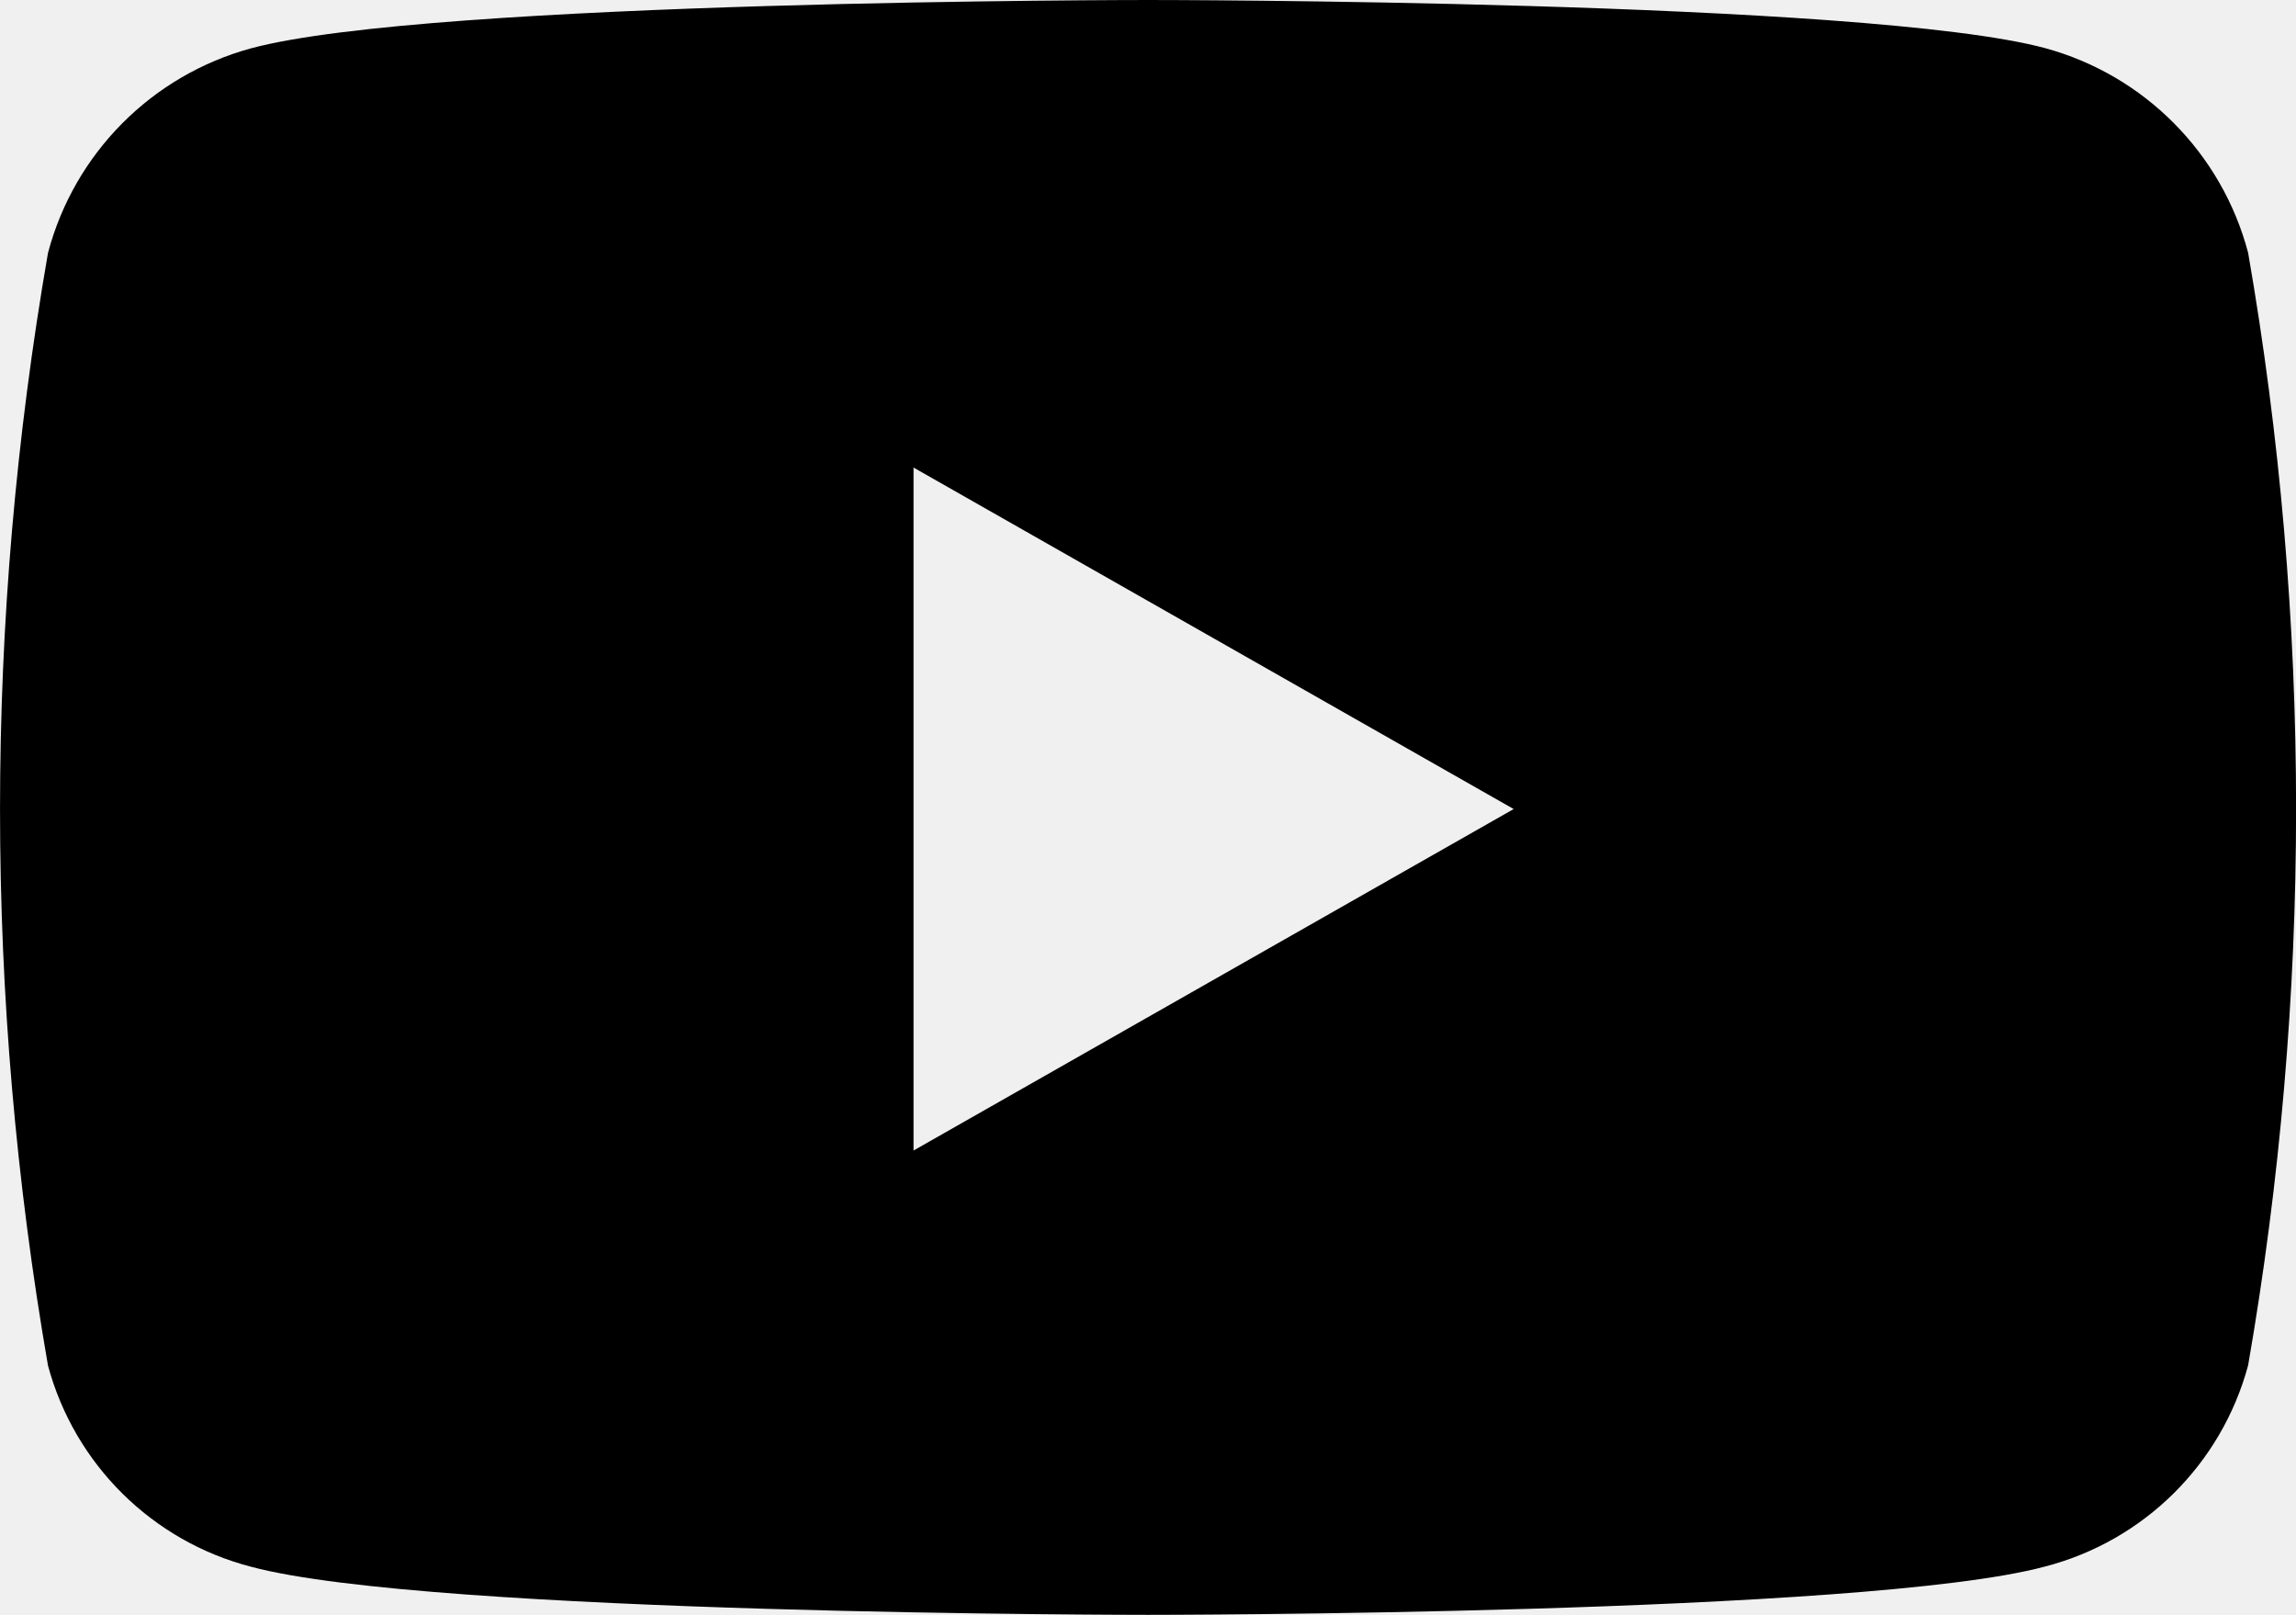
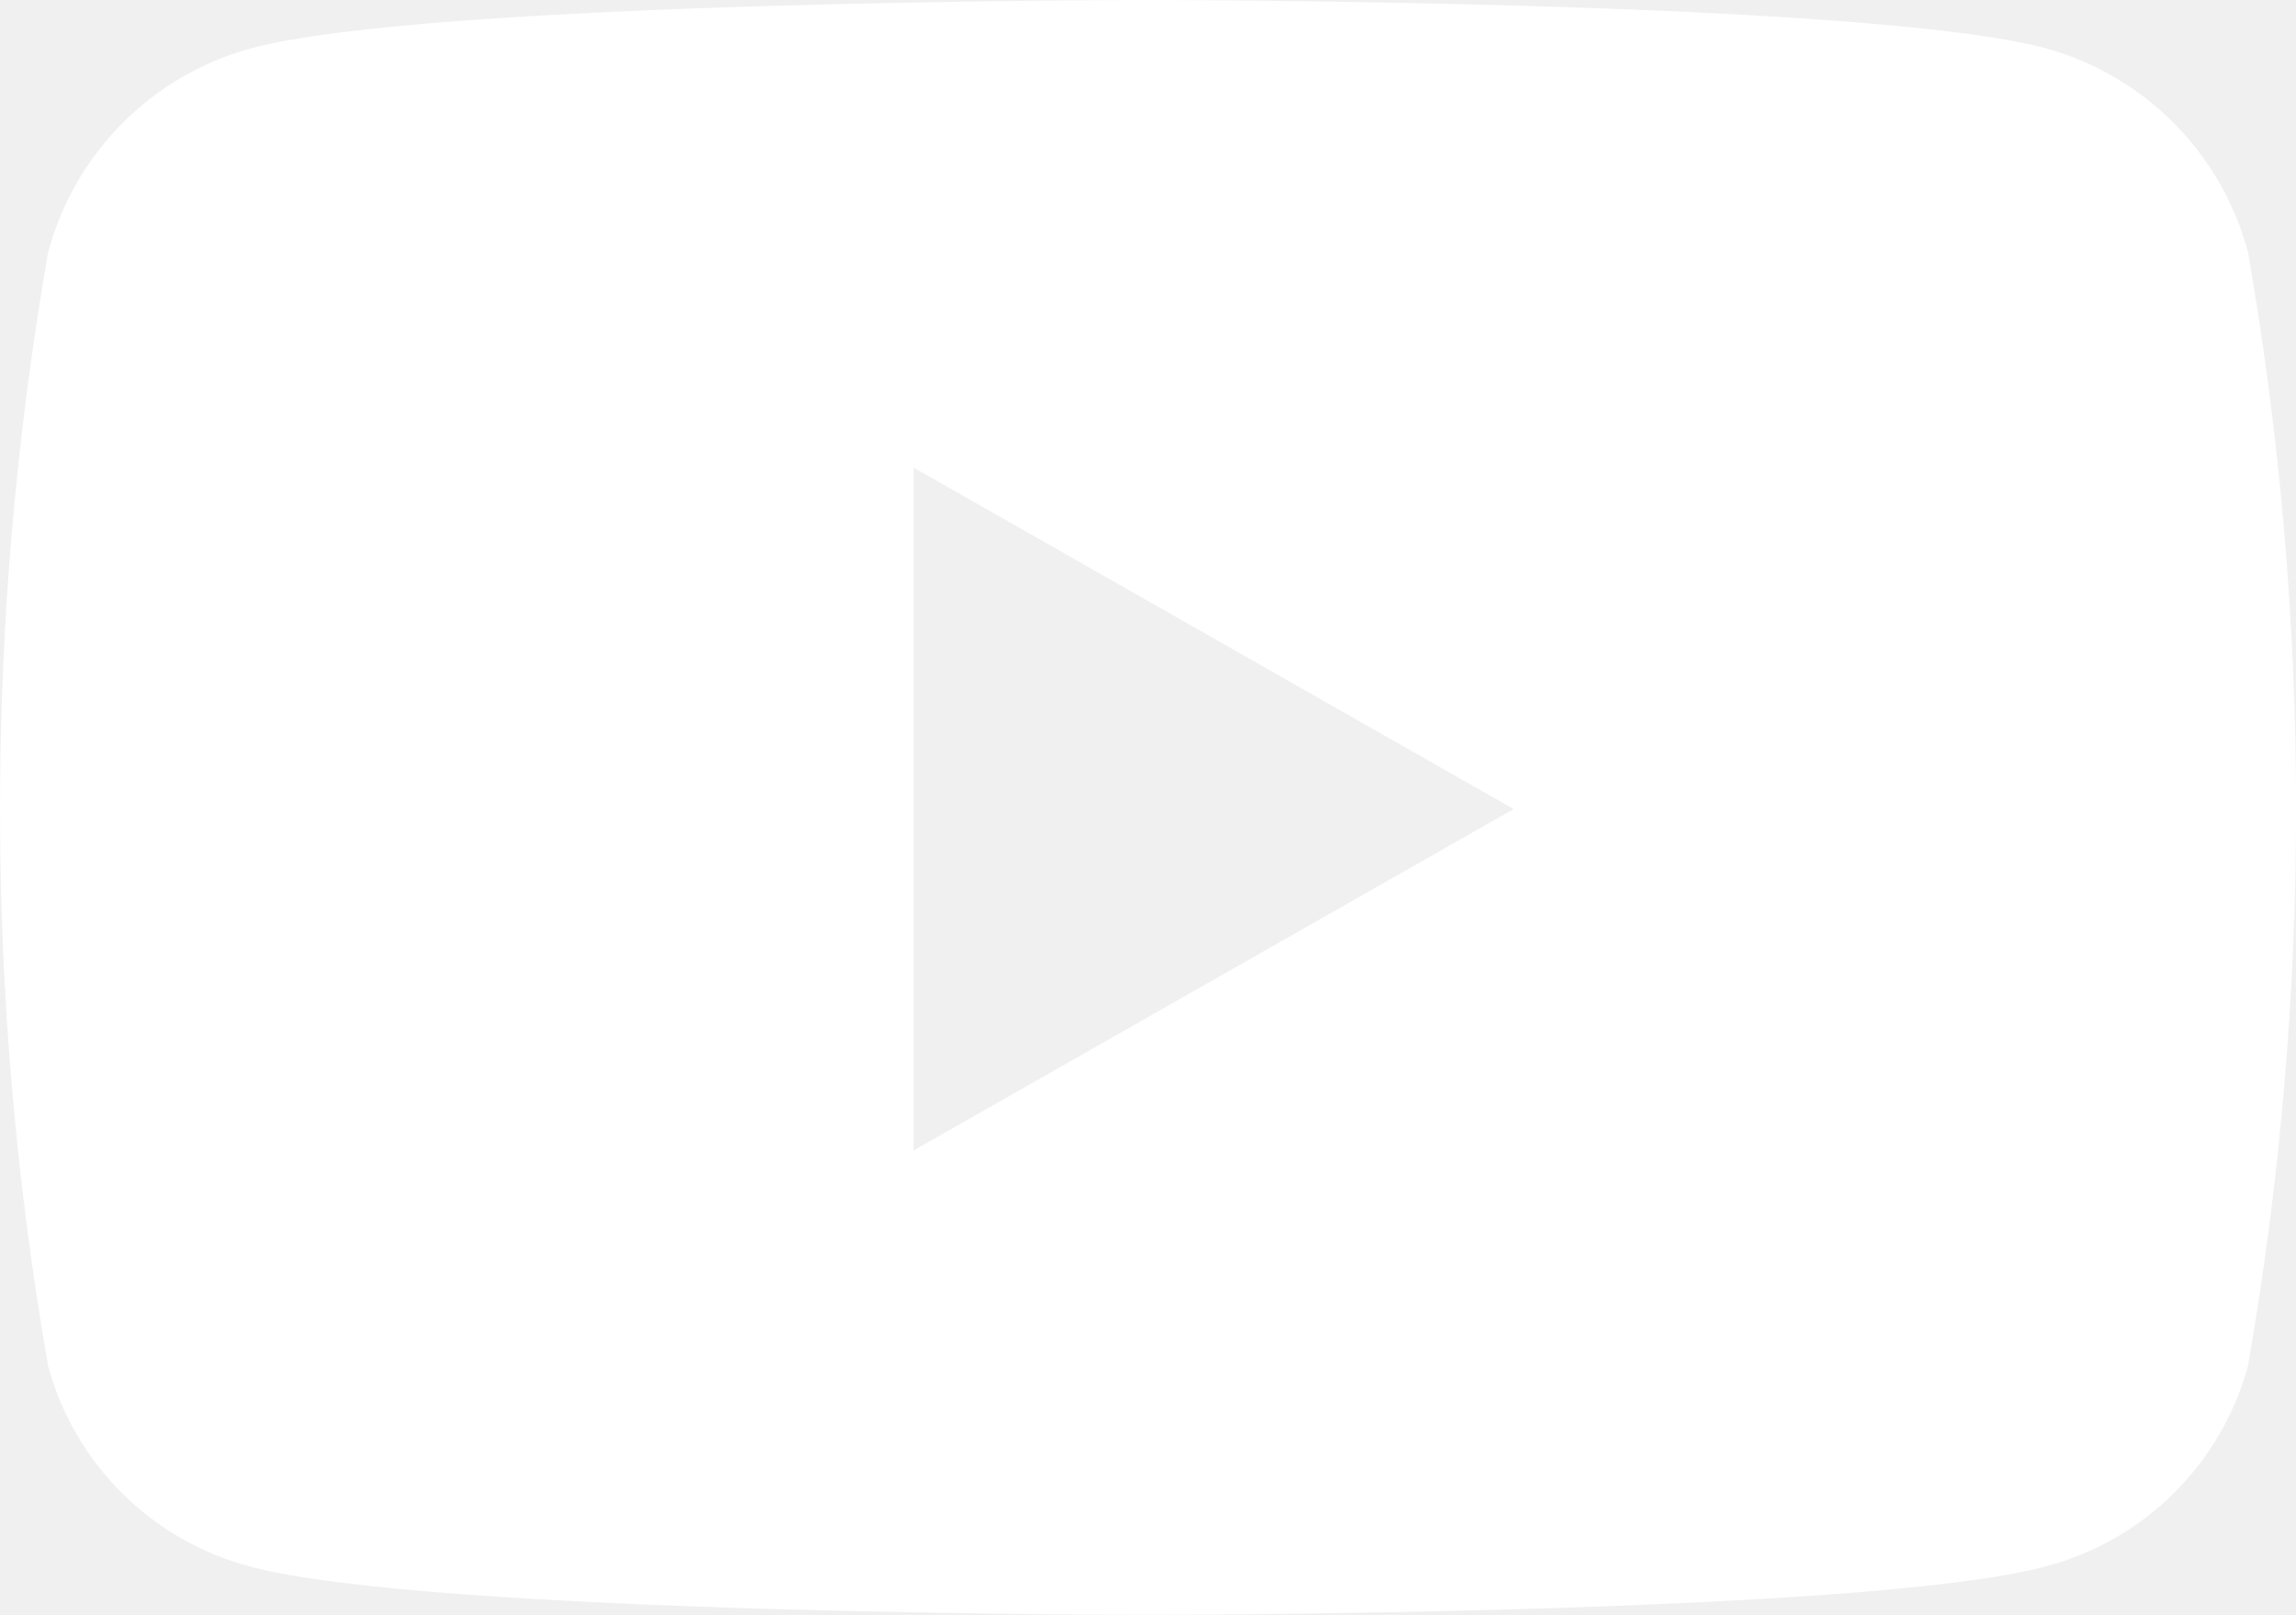
<svg xmlns="http://www.w3.org/2000/svg" width="21.333" height="15" viewBox="0 0 21.333 15">
-   <path id="FontAwsome_youtube_" data-name="FontAwsome (youtube)" d="M35.821,66.347a2.681,2.681,0,0,0-1.886-1.9C32.271,64,25.6,64,25.6,64s-6.671,0-8.335.449a2.681,2.681,0,0,0-1.886,1.9,30.182,30.182,0,0,0,0,10.336,2.641,2.641,0,0,0,1.886,1.868C18.929,79,25.6,79,25.6,79s6.671,0,8.335-.449a2.641,2.641,0,0,0,1.886-1.868,30.182,30.182,0,0,0,0-10.336Zm-12.4,8.34V68.343l5.576,3.172Z" transform="translate(-14.933 -64)" fill="#000" />
+   <path id="FontAwsome_youtube_" data-name="FontAwsome (youtube)" d="M35.821,66.347a2.681,2.681,0,0,0-1.886-1.9C32.271,64,25.6,64,25.6,64s-6.671,0-8.335.449a2.681,2.681,0,0,0-1.886,1.9,30.182,30.182,0,0,0,0,10.336,2.641,2.641,0,0,0,1.886,1.868C18.929,79,25.6,79,25.6,79s6.671,0,8.335-.449a2.641,2.641,0,0,0,1.886-1.868,30.182,30.182,0,0,0,0-10.336Zm-12.4,8.34V68.343l5.576,3.172Z" transform="translate(-14.933 -64)" fill="#fff" />
</svg>
